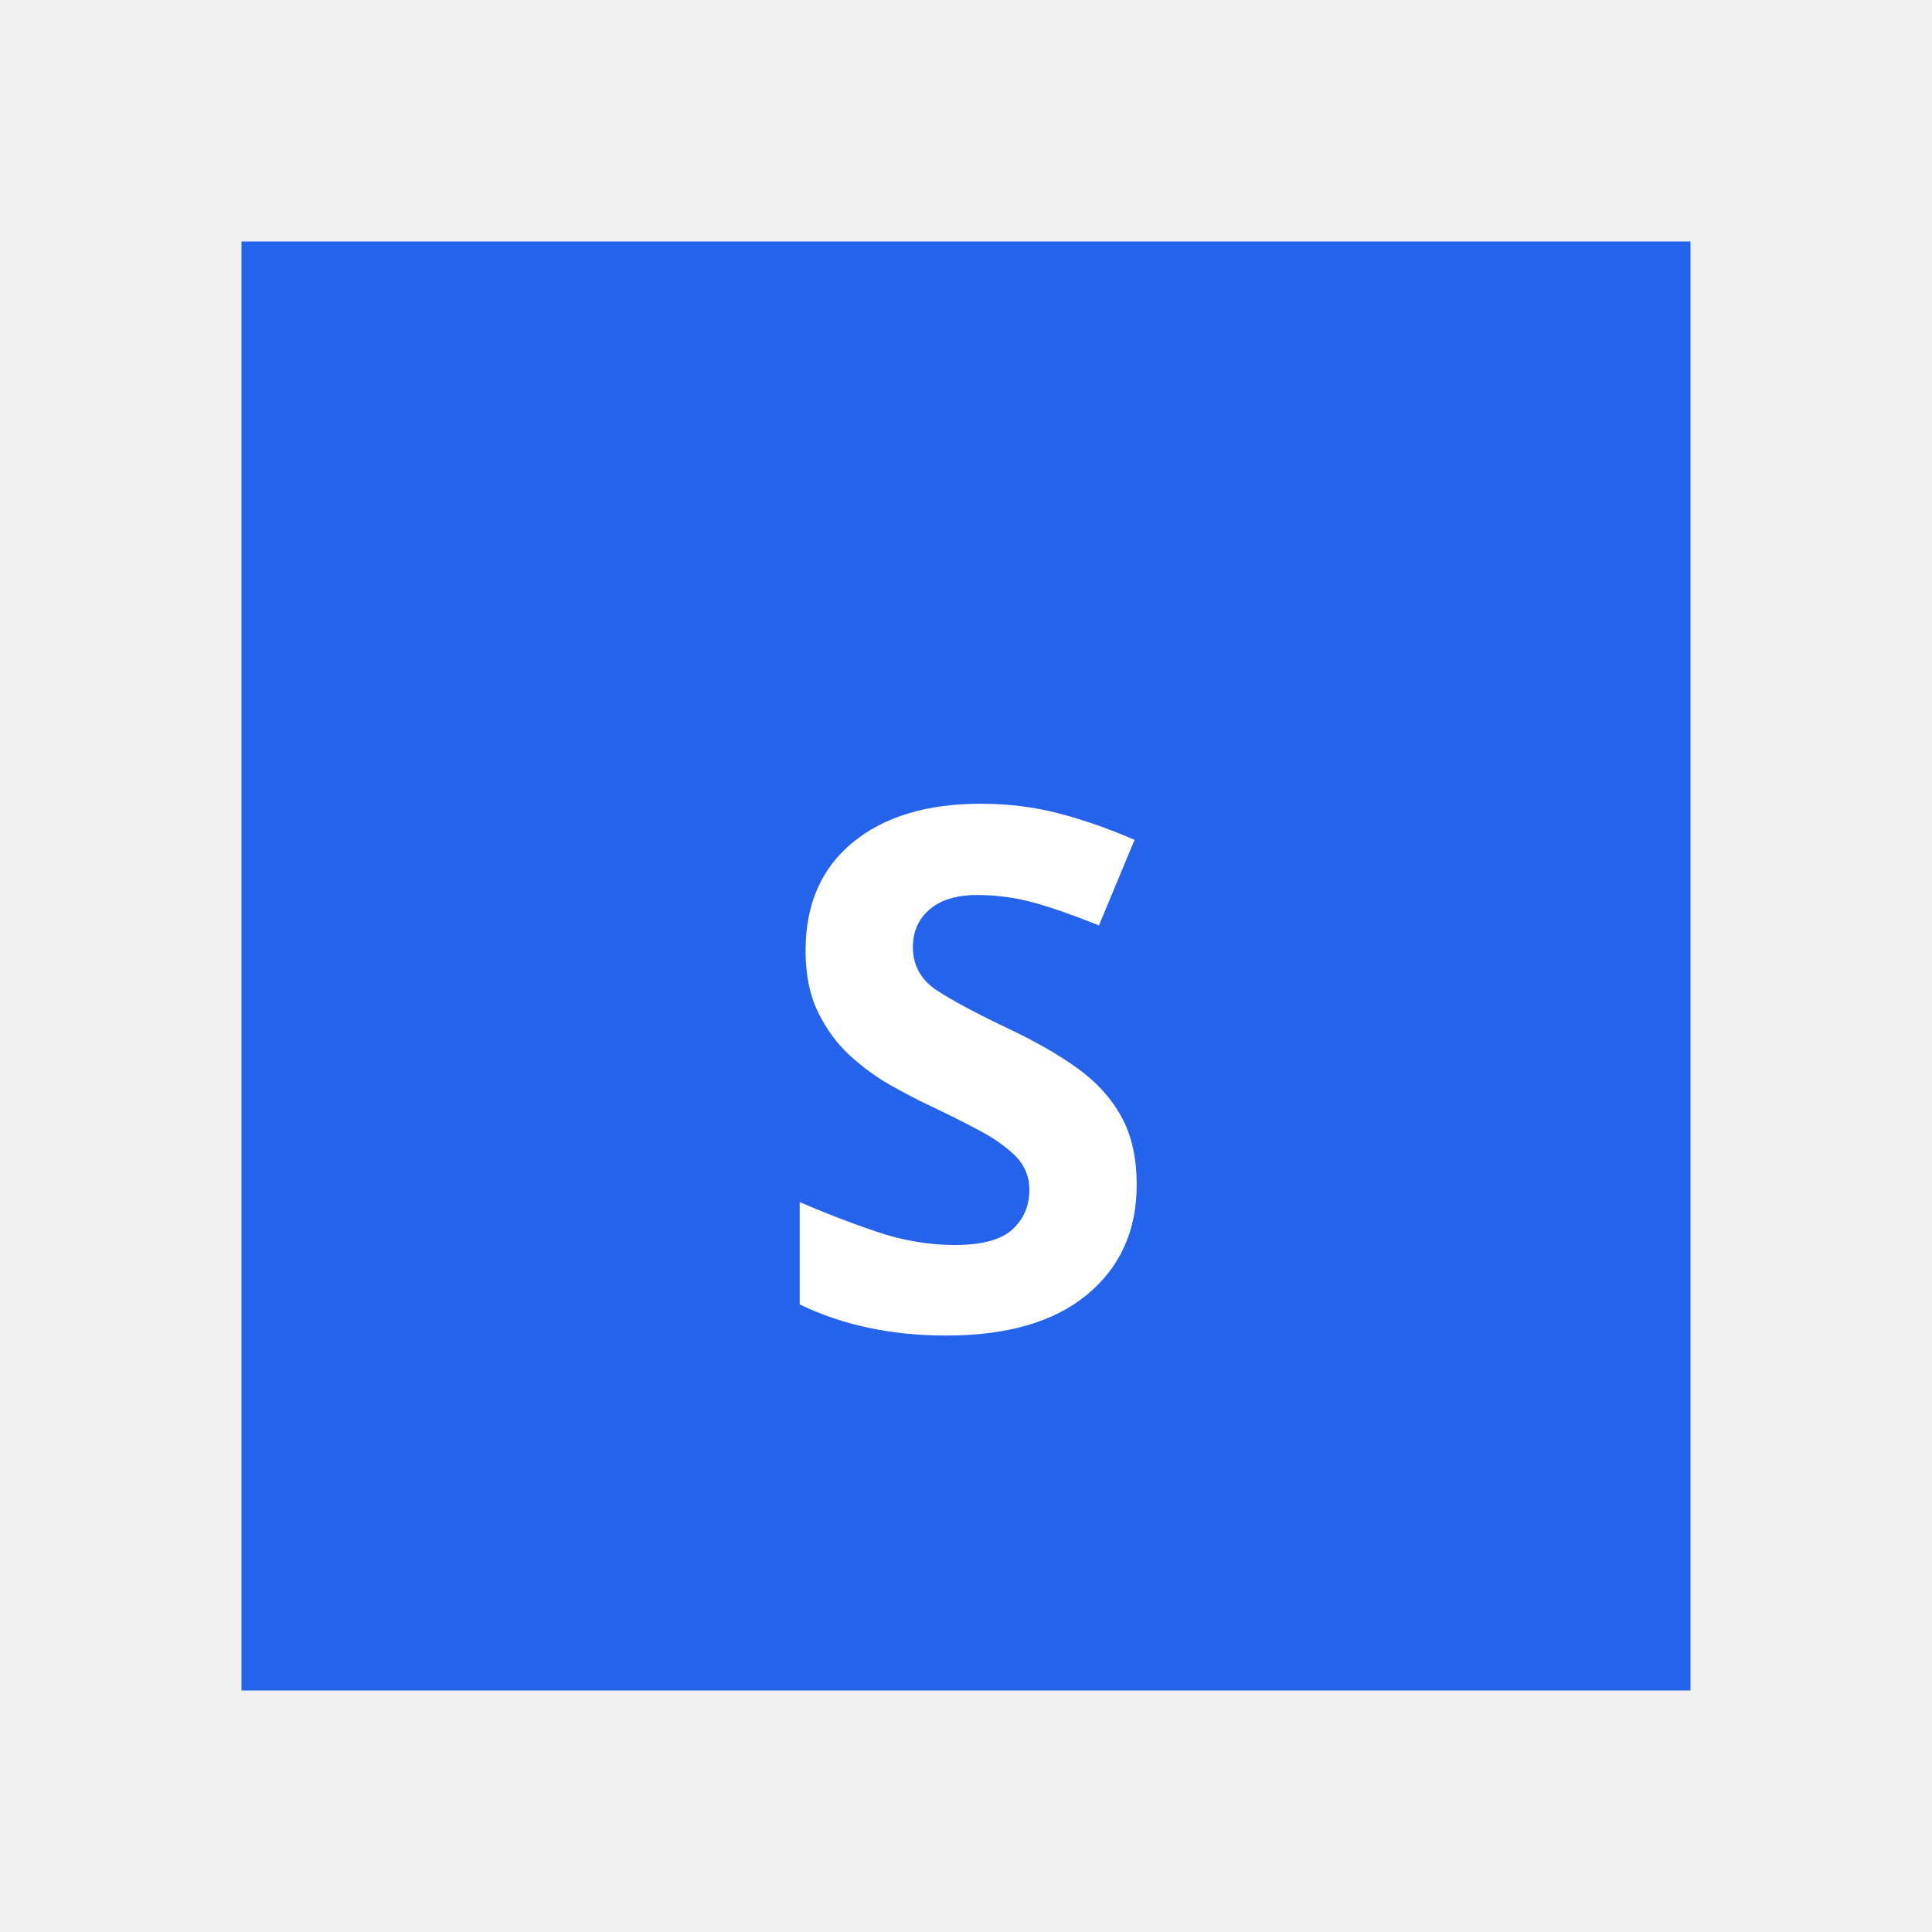
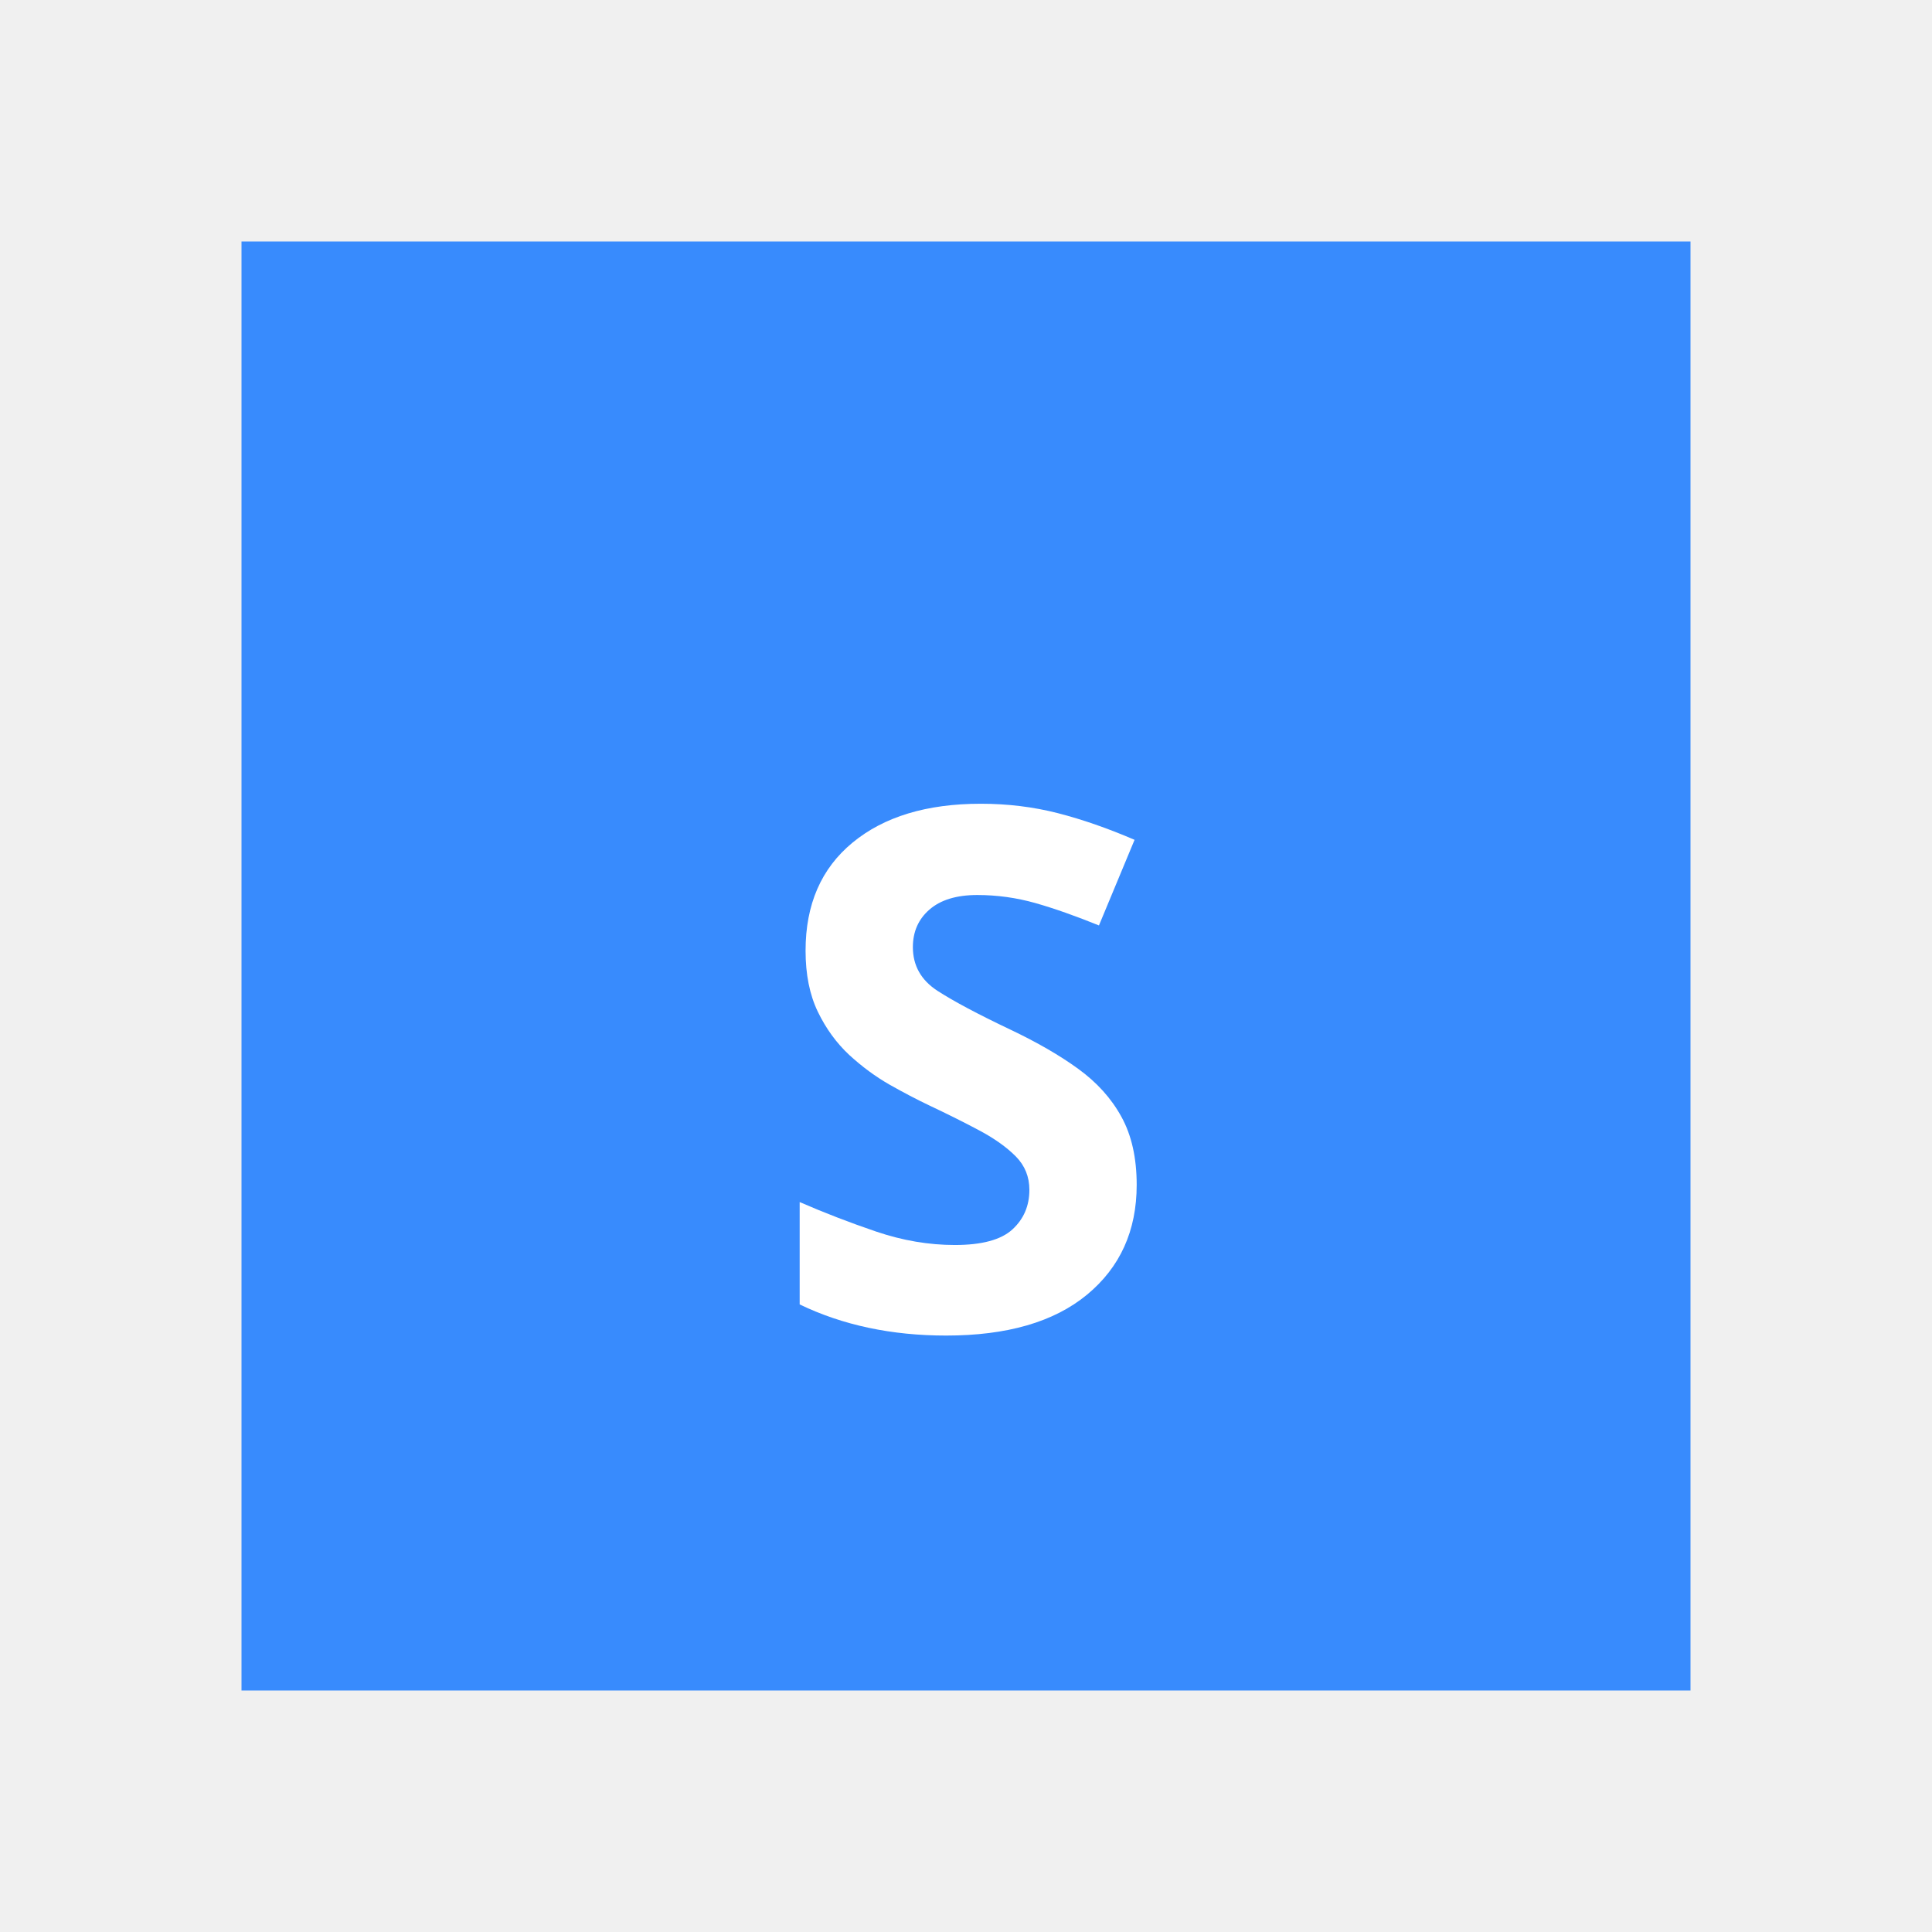
<svg xmlns="http://www.w3.org/2000/svg" viewBox="0 0 128 128">
-   <rect x="16" y="16" width="96" height="96" fill="#2563eb" />
+   <rect x="16" y="16" width="96" height="96" fill="#388bfd" />
  <text x="64" y="88" font-family="system-ui" font-size="48" font-weight="bold" text-anchor="middle" fill="white">S</text>
</svg>
